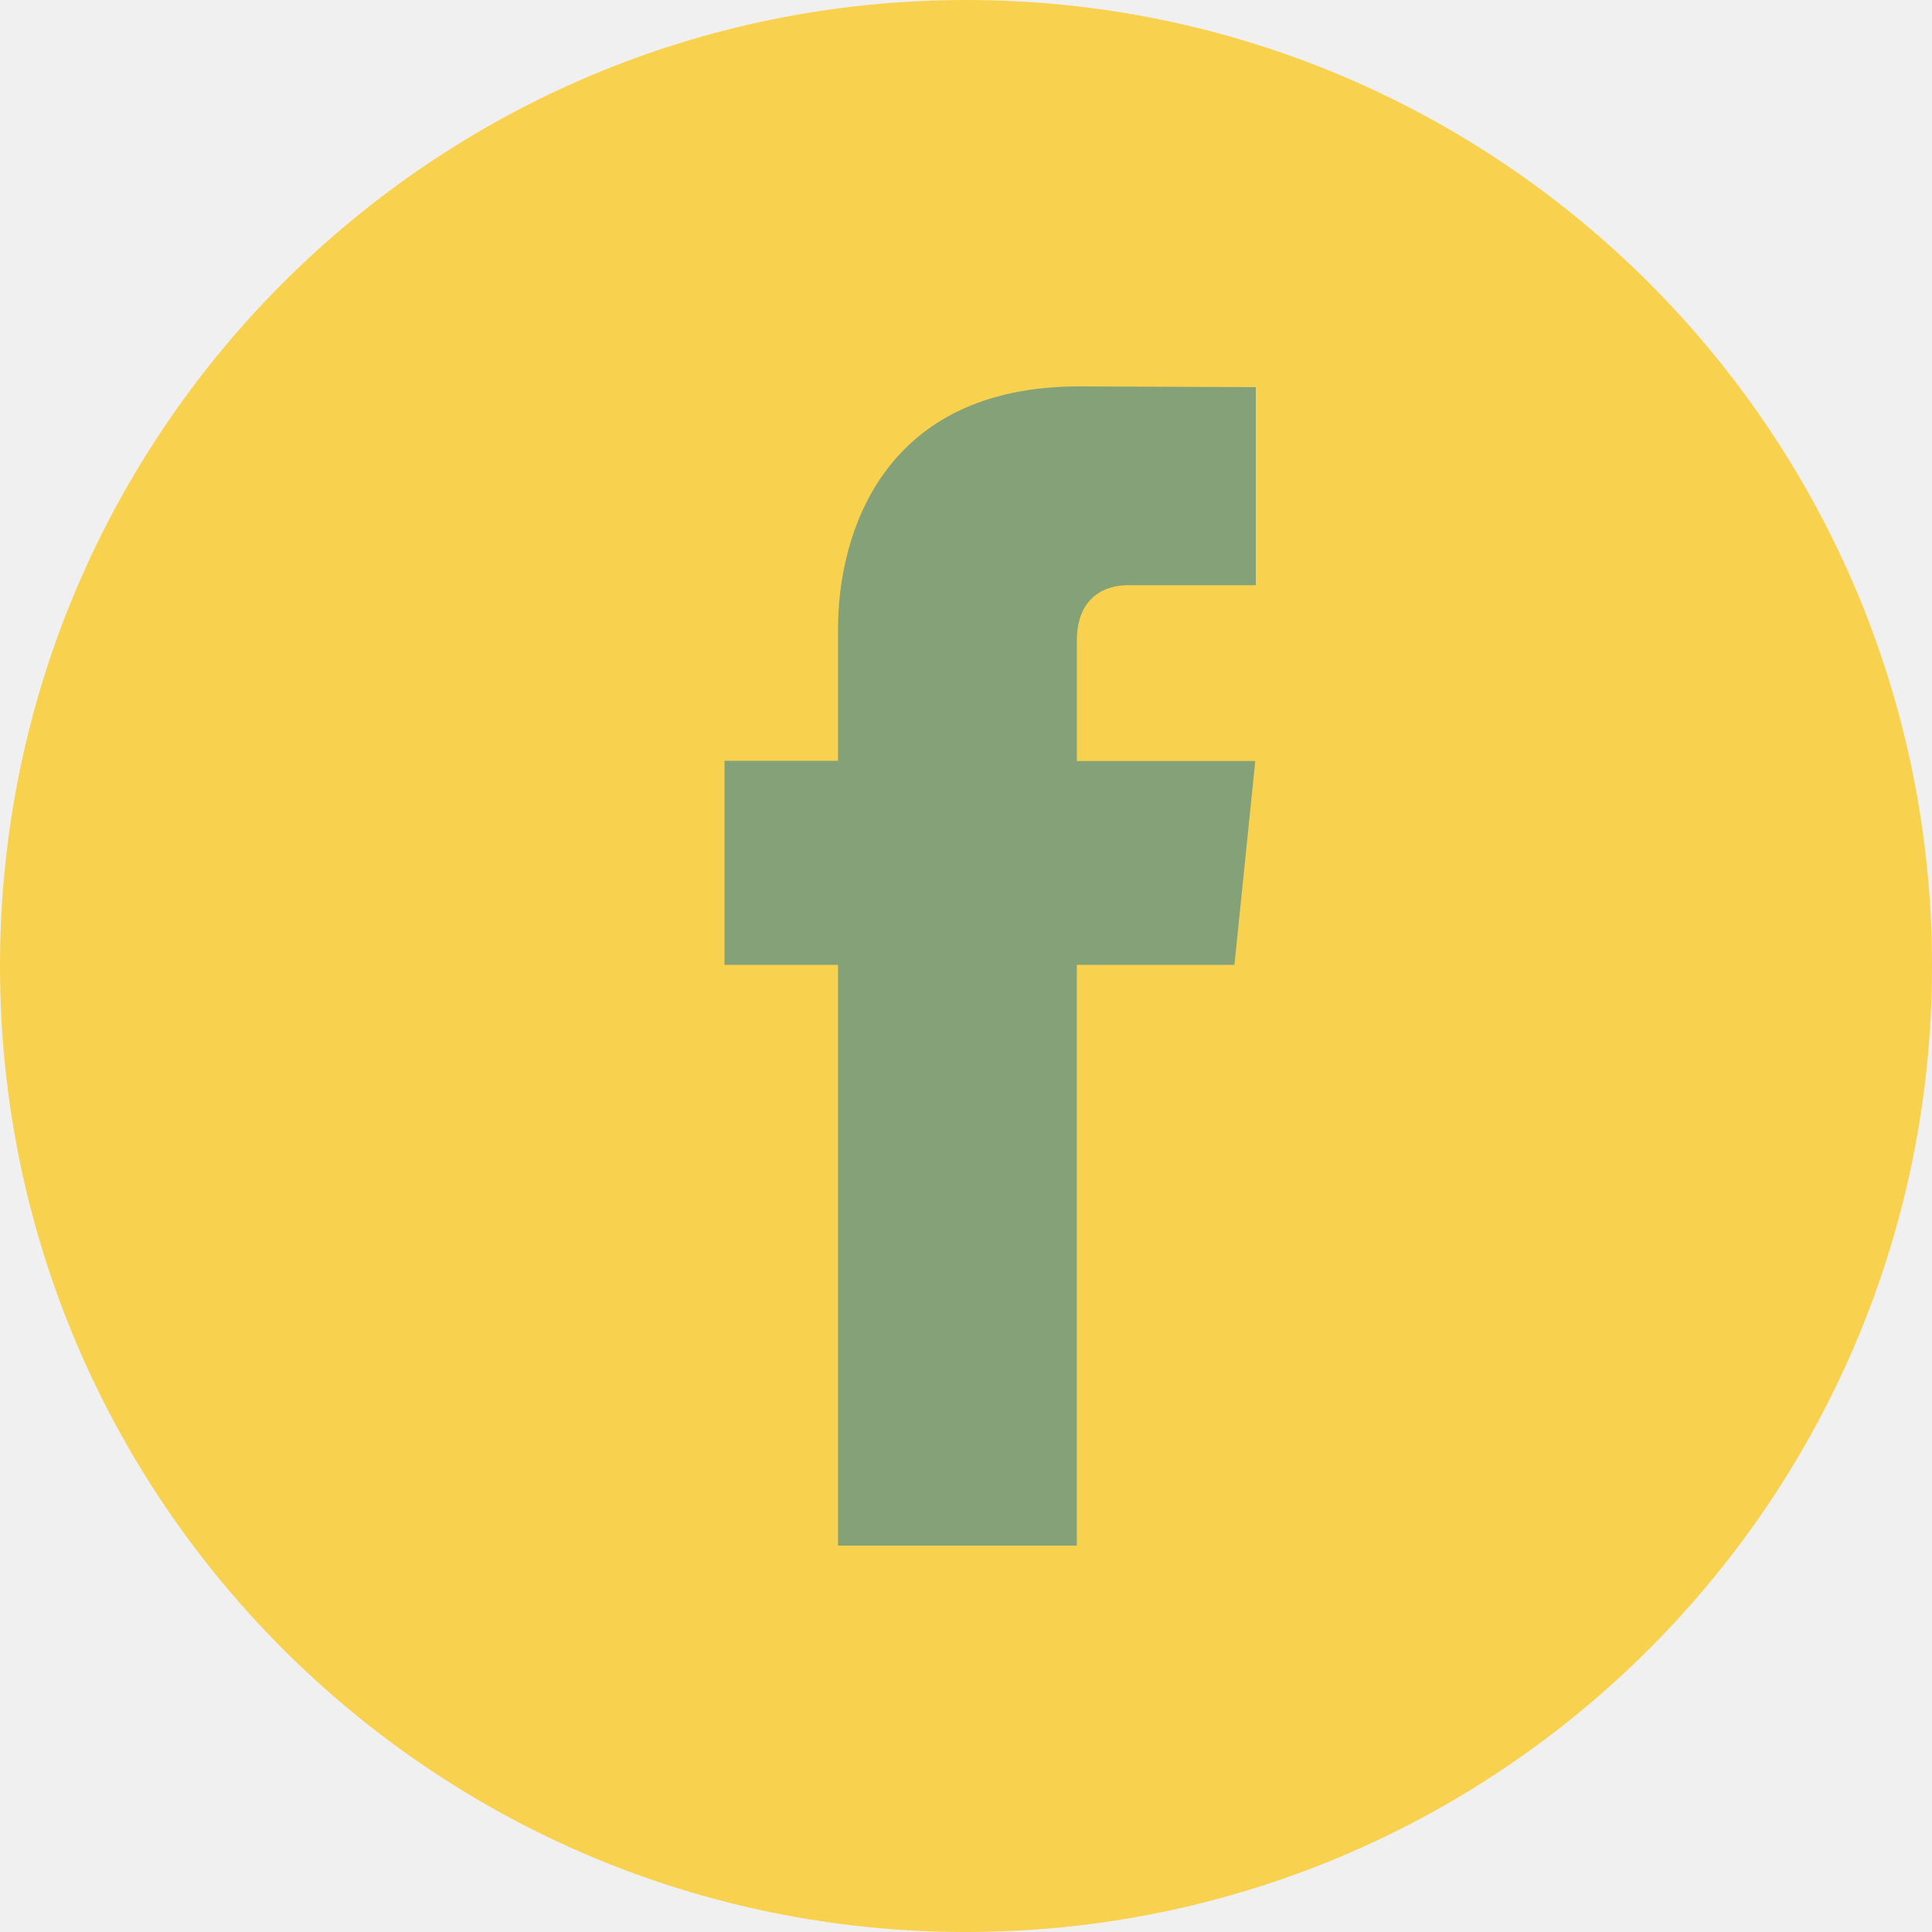
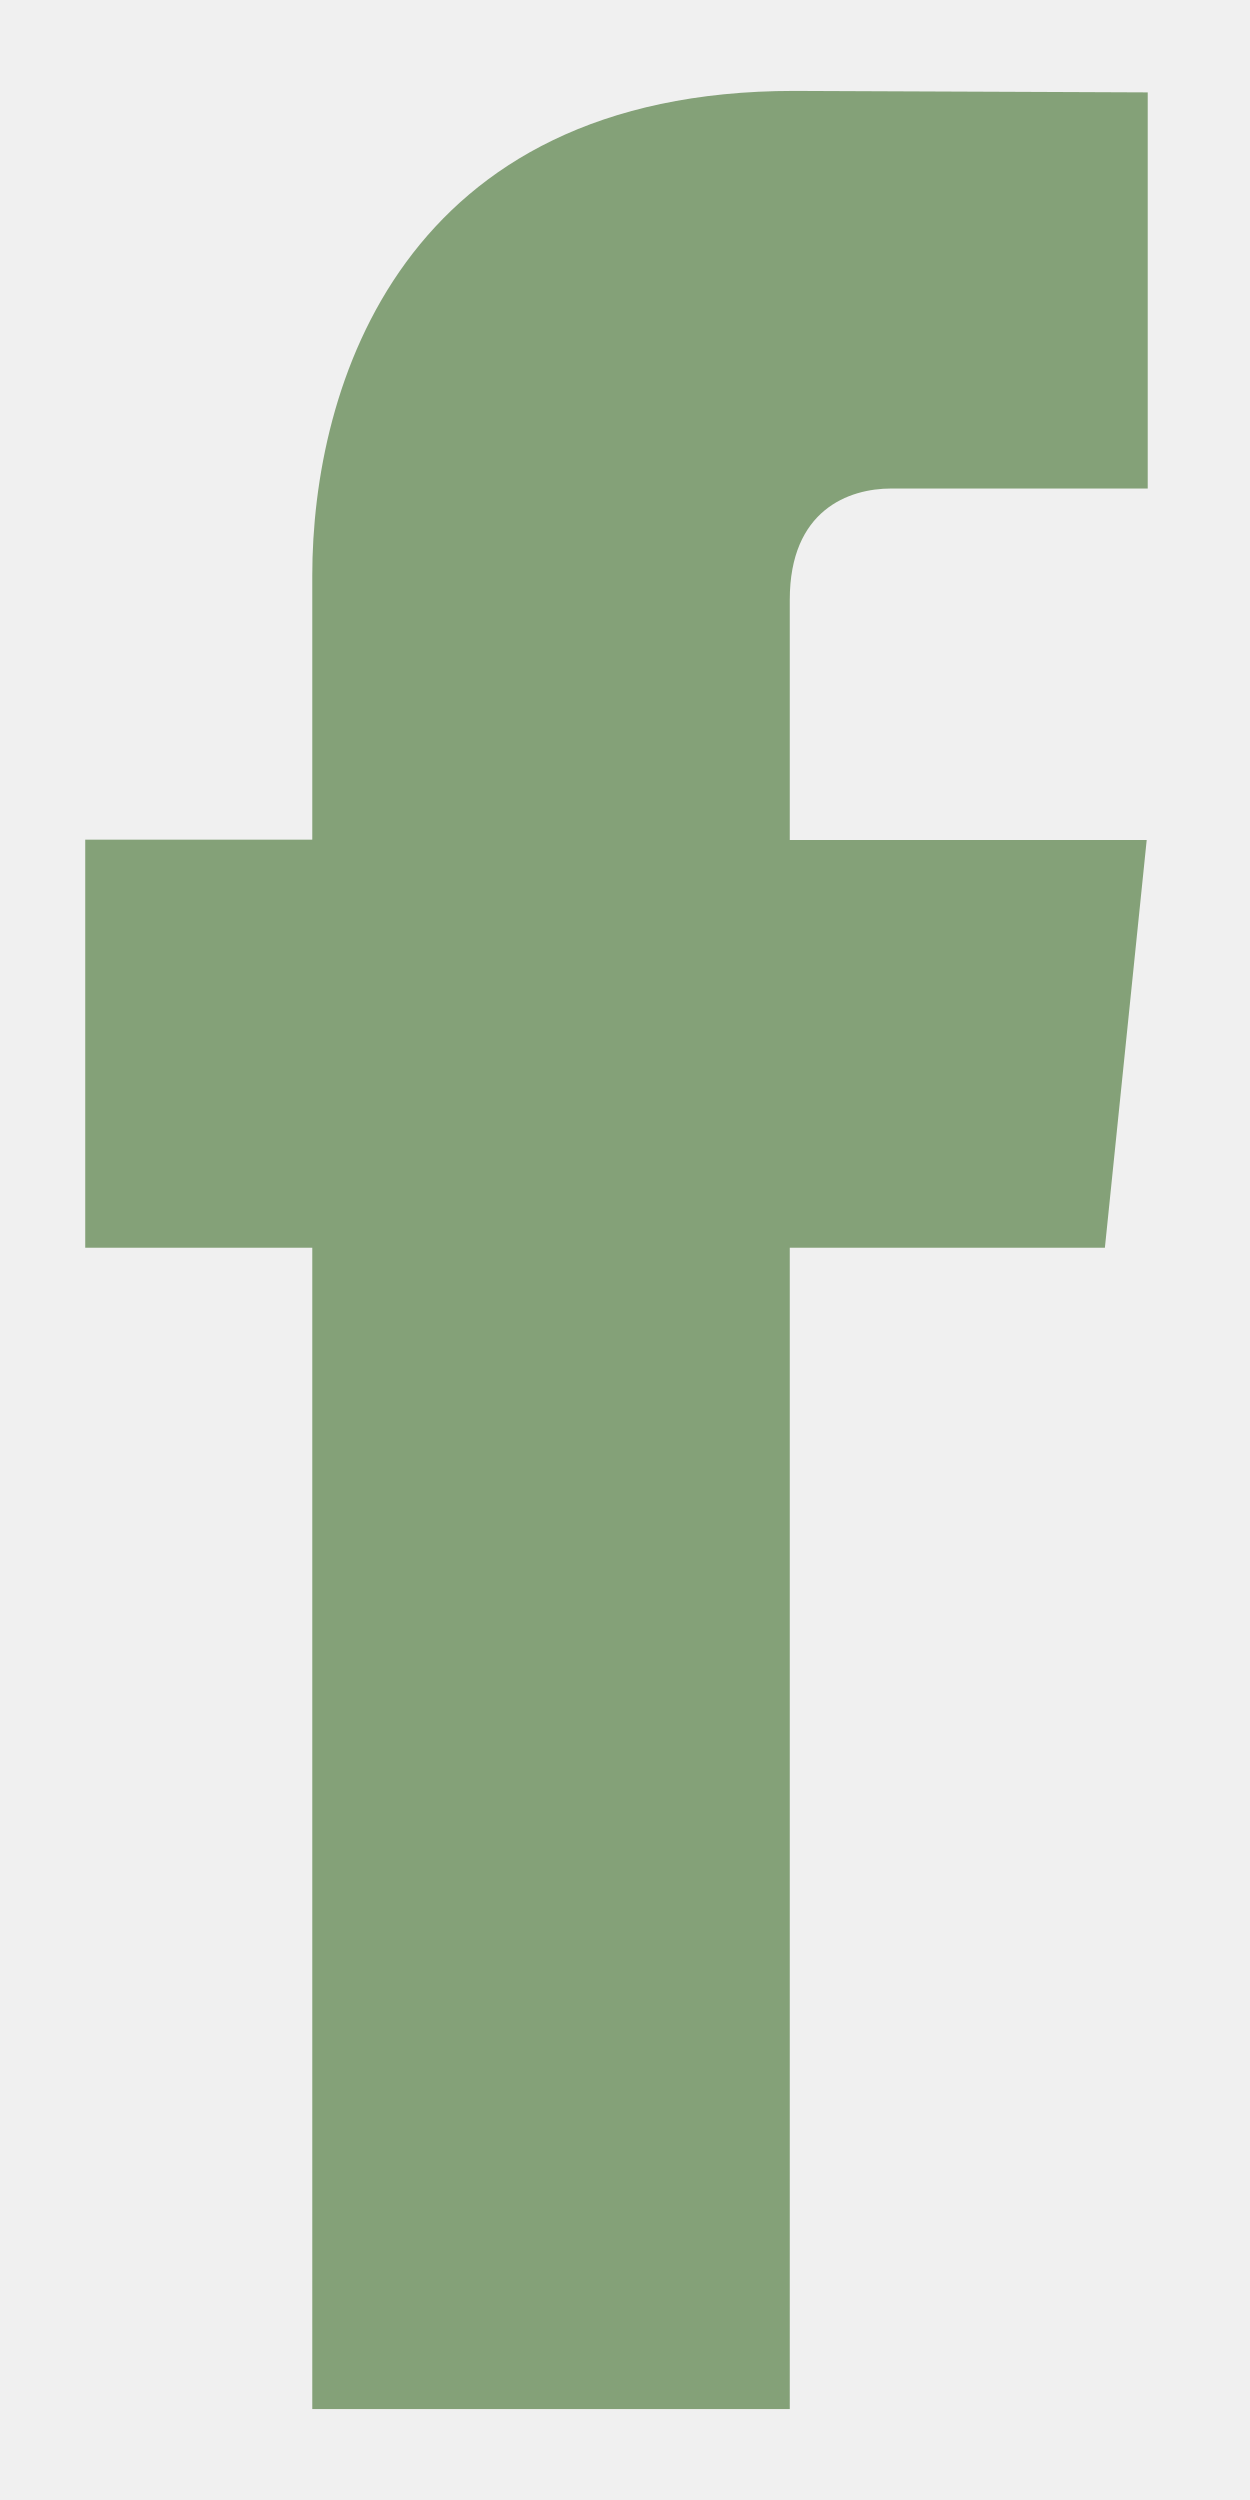
- <svg xmlns="http://www.w3.org/2000/svg" width="34" height="34" viewBox="0 0 34 34" fill="none">
-   <g clip-path="url(#clip0_2575_46)">
-     <path d="M17 34C26.389 34 34 26.389 34 17C34 7.611 26.389 0 17 0C7.611 0 0 7.611 0 17C0 26.389 7.611 34 17 34Z" fill="#F8D24E" />
-     <path d="M21.724 16.98H18.95V27.2H14.748V16.98H12.75V13.389H14.748V11.065C14.748 9.403 15.533 6.8 18.988 6.8L22.1 6.813V10.299H19.842C19.471 10.299 18.951 10.486 18.951 11.278V13.392H22.091L21.724 16.98Z" fill="#84A178" />
-   </g>
-   <defs>
-     <clipPath id="clip0_2575_46">
-       <rect width="34" height="34" fill="white" />
-     </clipPath>
-   </defs>
+ <svg xmlns="http://www.w3.org/2000/svg" width="11" height="22" viewBox="0 0 11 22" fill="none">
+   <path d="M9.723 10.98H6.95V21.2H2.748V10.98H0.75V7.389H2.748V5.065C2.748 3.403 3.533 0.8 6.988 0.8L10.1 0.813V4.299H7.842C7.471 4.299 6.95 4.486 6.95 5.278V7.392H10.091L9.723 10.98Z" fill="#84A178" />
</svg>
